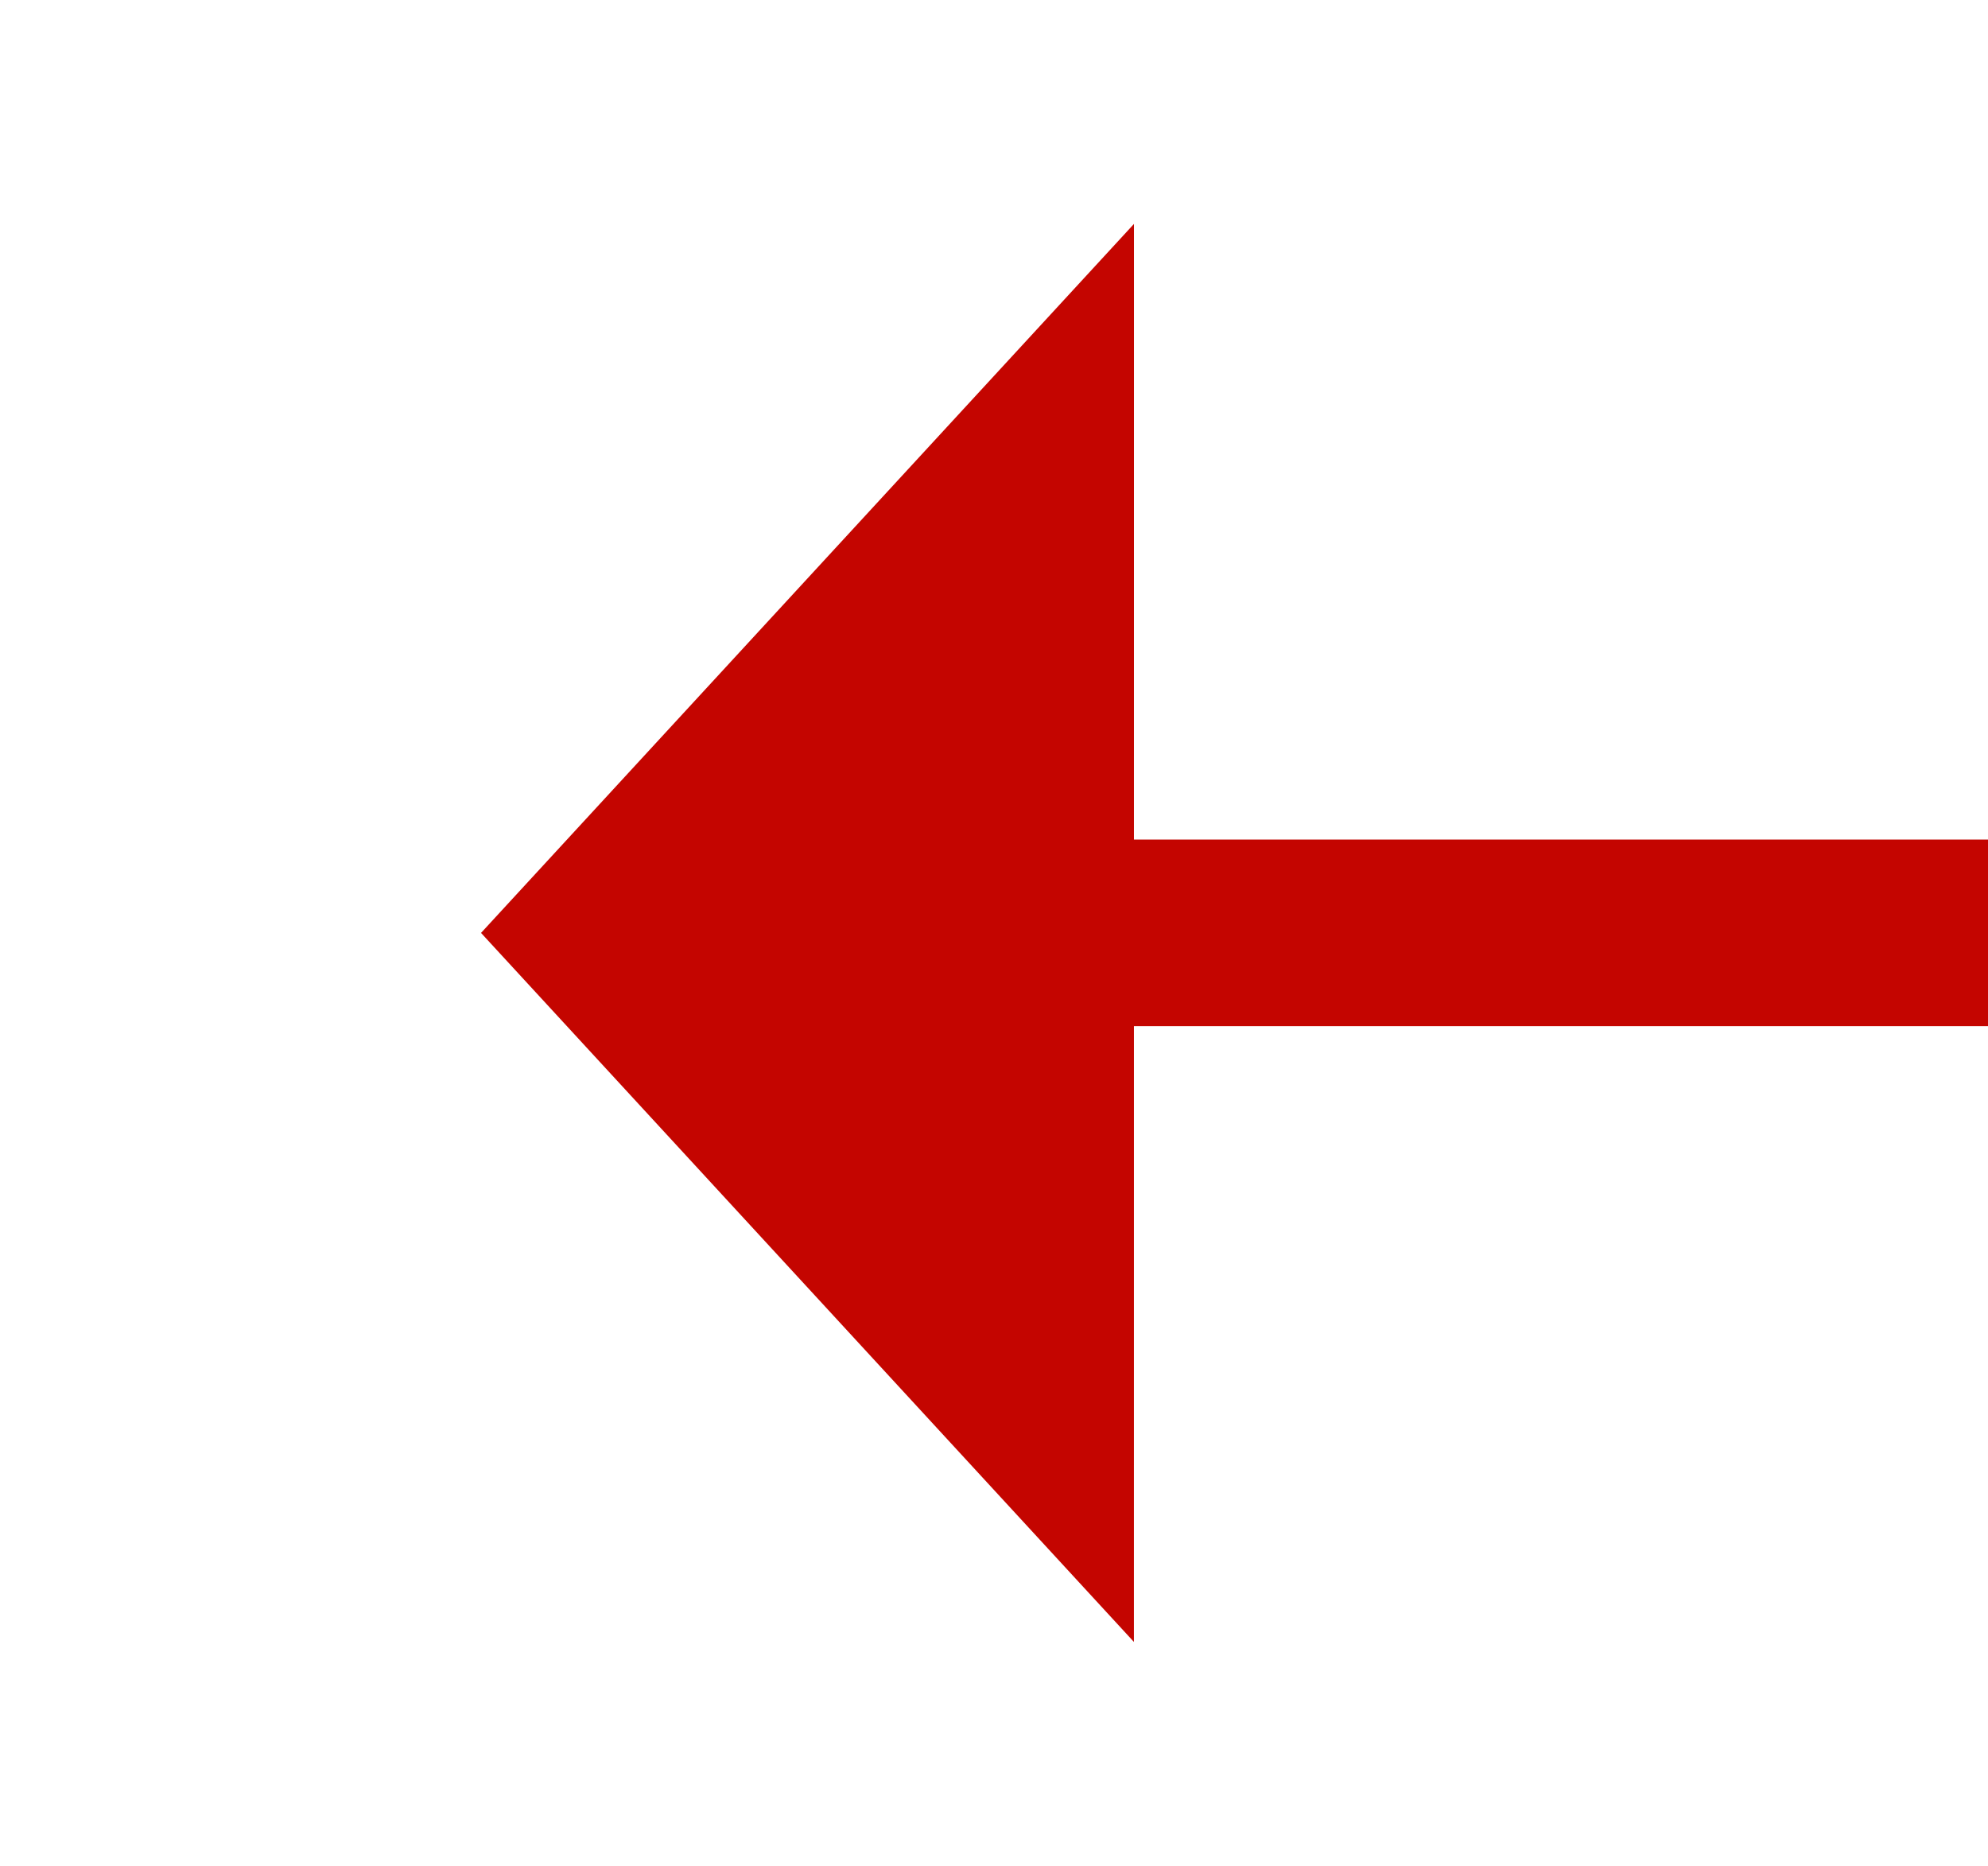
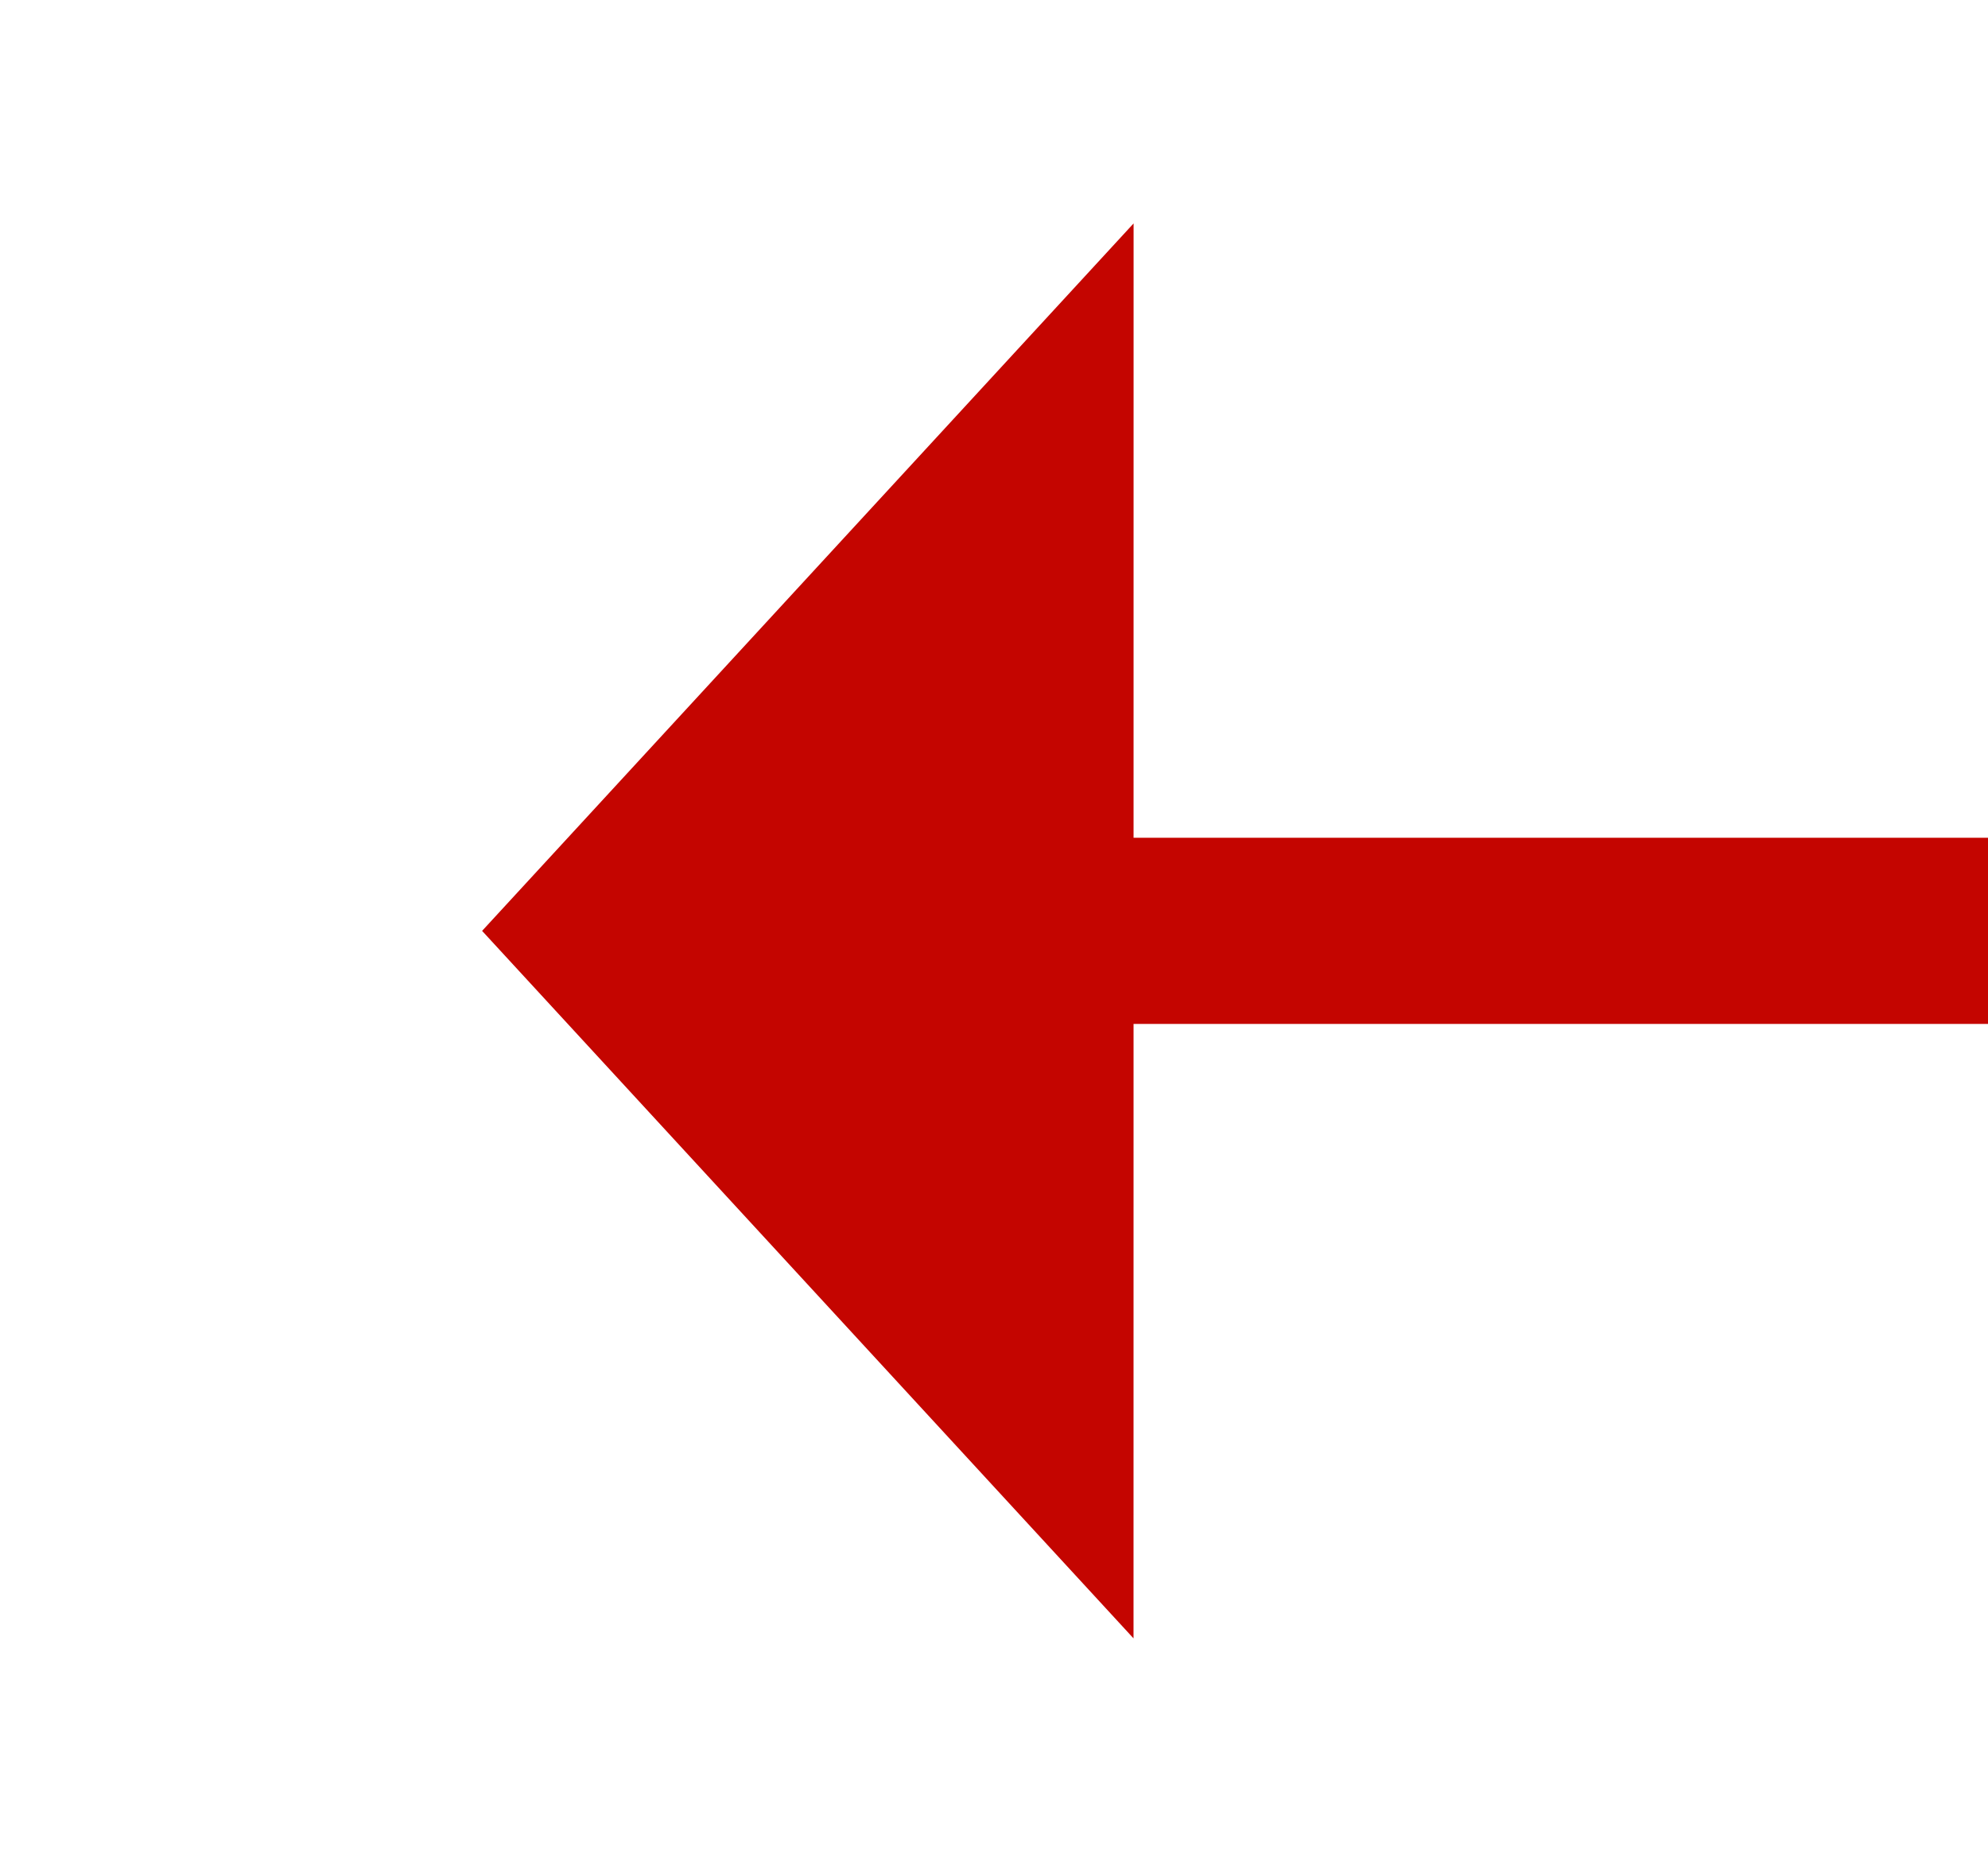
- <svg xmlns="http://www.w3.org/2000/svg" version="1.1" width="21.314px" height="20px" viewBox="129.392 292.82  21.314 20">
-   <g transform="matrix(0.9180624 0.396436 -0.396436 0.9180624 131.5239 -30.70828 )">
-     <path d="M 140.508 302.621  L 179 286  " stroke-width="2" stroke-dasharray="18,8" stroke="#c40500" fill="none" />
-     <path d="M 138.414 295.248  L 135 305  L 144.439 309.202  L 138.414 295.248  Z " fill-rule="nonzero" fill="#c40500" stroke="none" />
+ <svg xmlns="http://www.w3.org/2000/svg" version="1.1" width="21.361px" height="20px" viewBox="298.523 341.691  21.361 20">
+   <g transform="matrix(-0.872143 -0.489251 0.489251 -0.872143 406.8075 809.6936 )">
+     <path d="M 308.767 351.936  L 273 372  " stroke-width="2" stroke-dasharray="18,8" stroke="#c40500" fill="none" />
+     <path d="M 311.613 359.053  L 314 349  L 304.177 345.796  L 311.613 359.053  Z " fill-rule="nonzero" fill="#c40500" stroke="none" />
  </g>
</svg>
